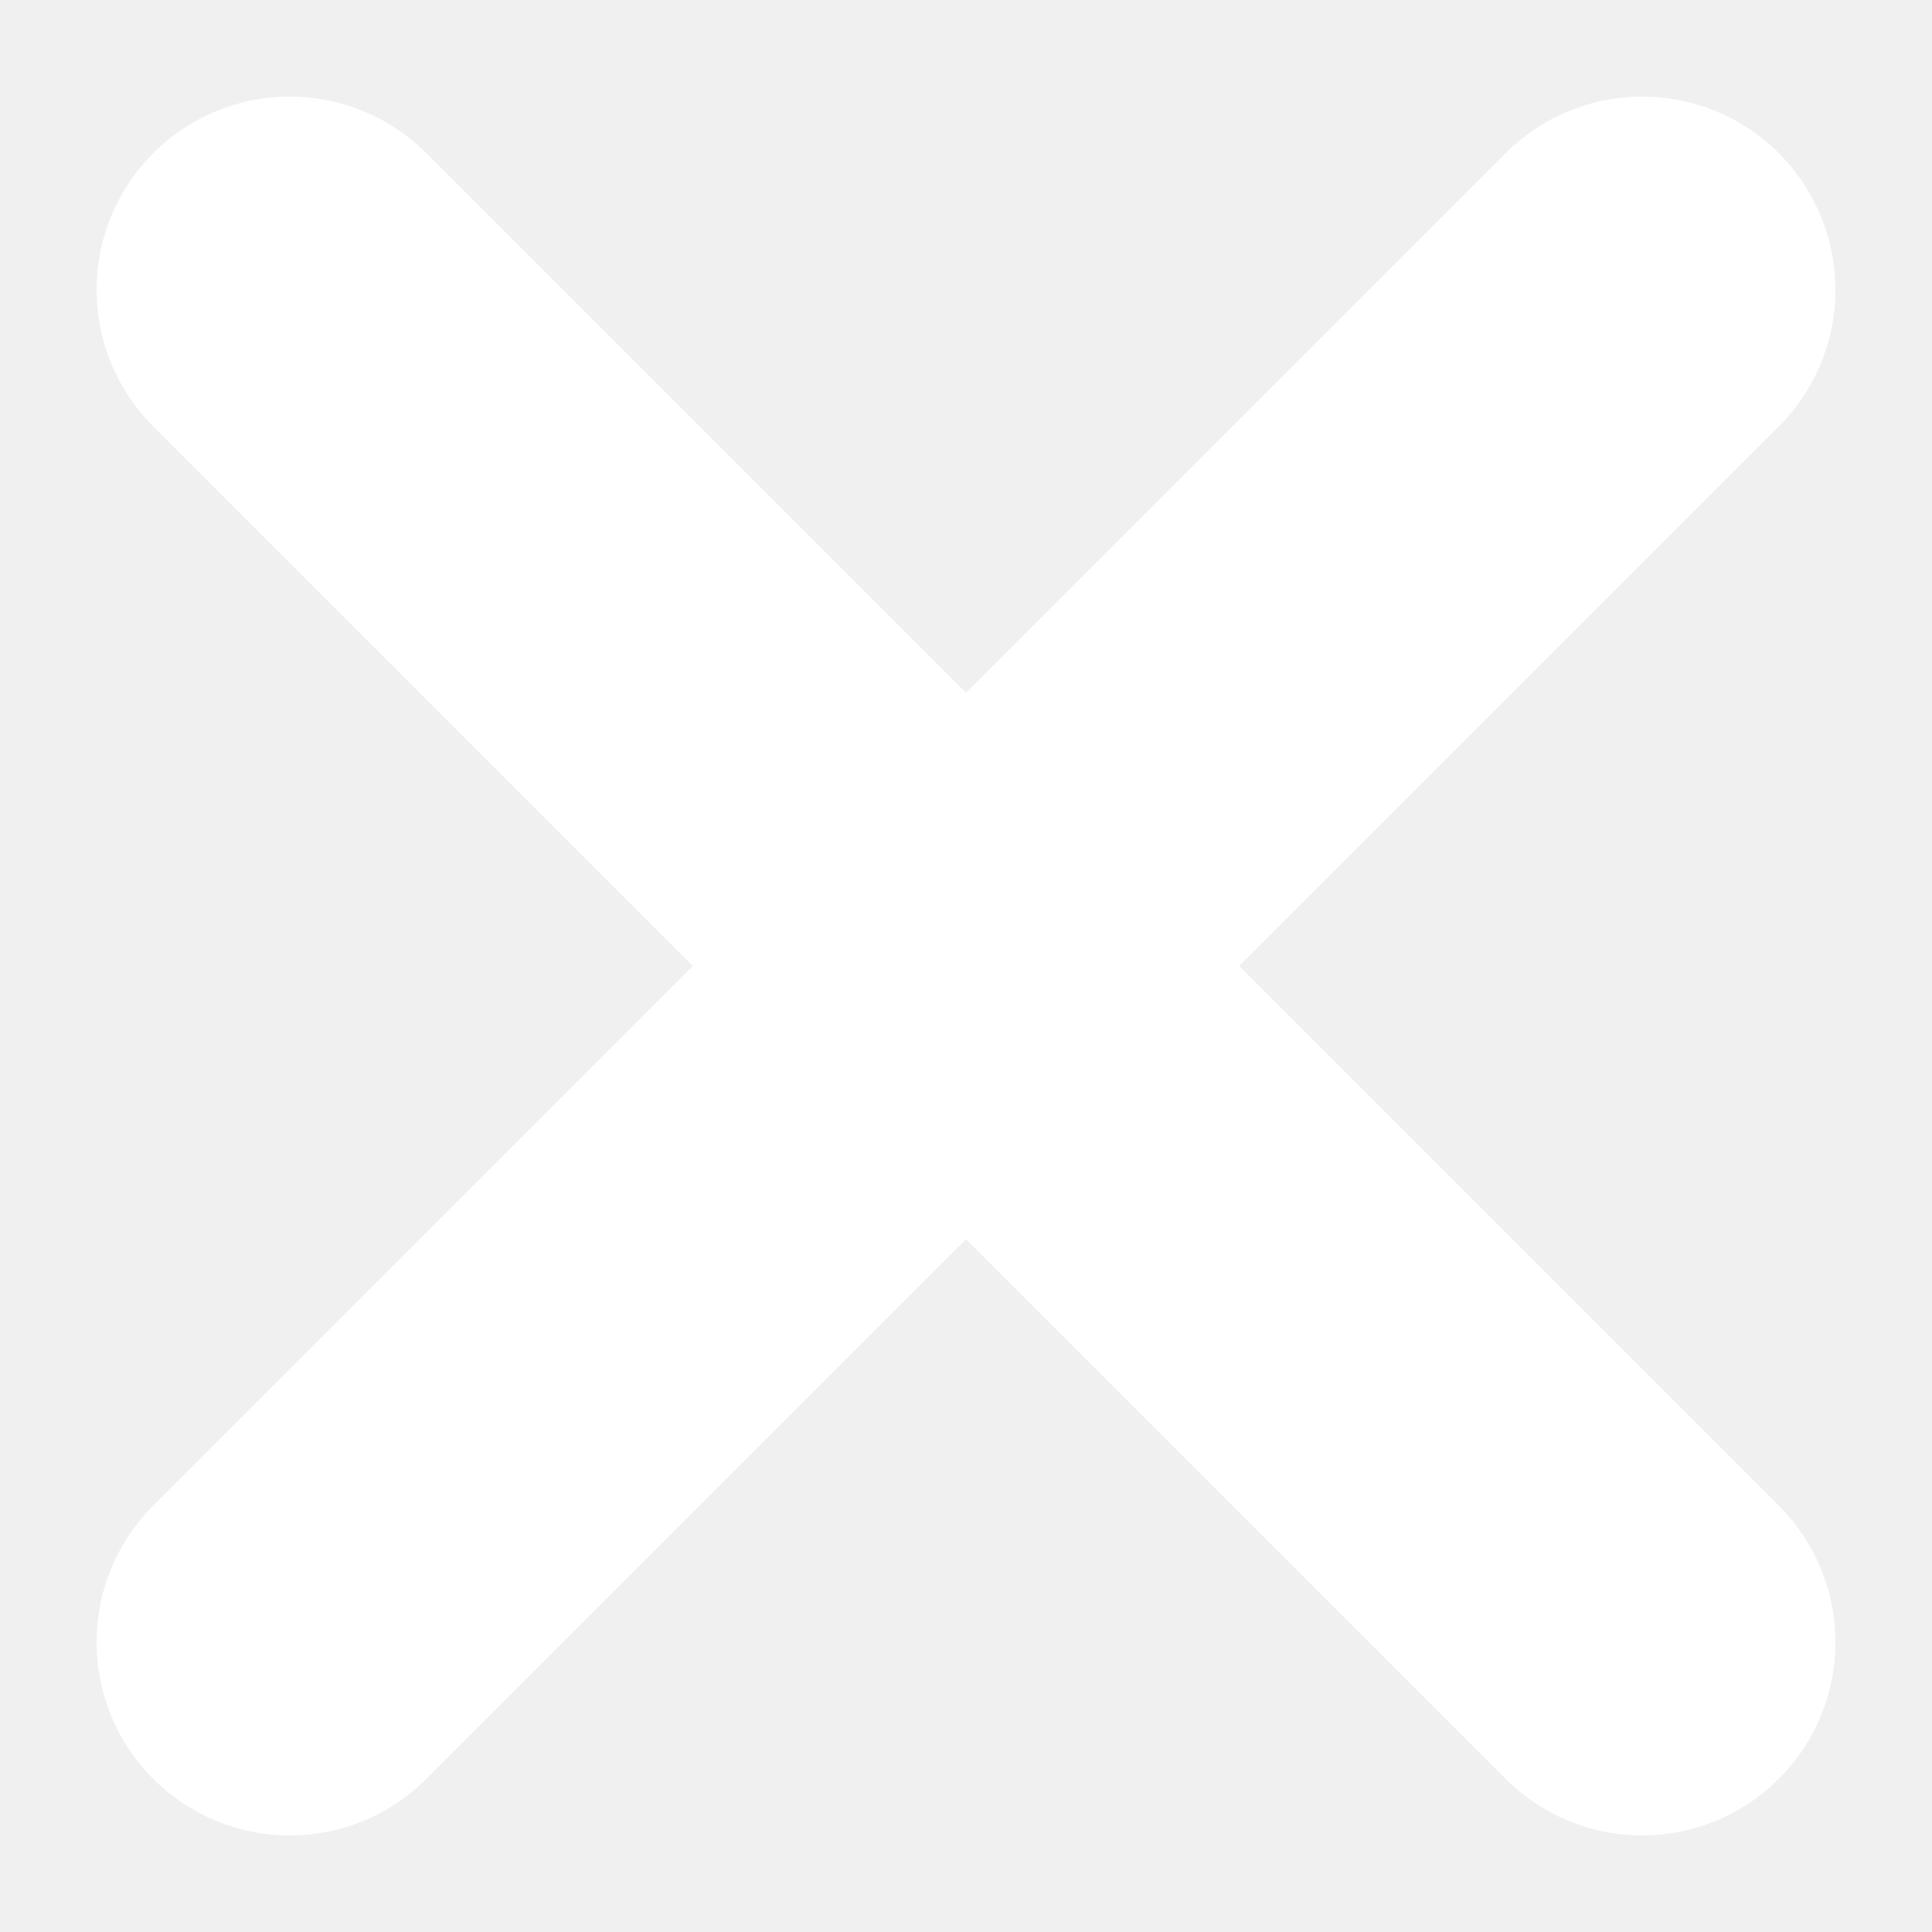
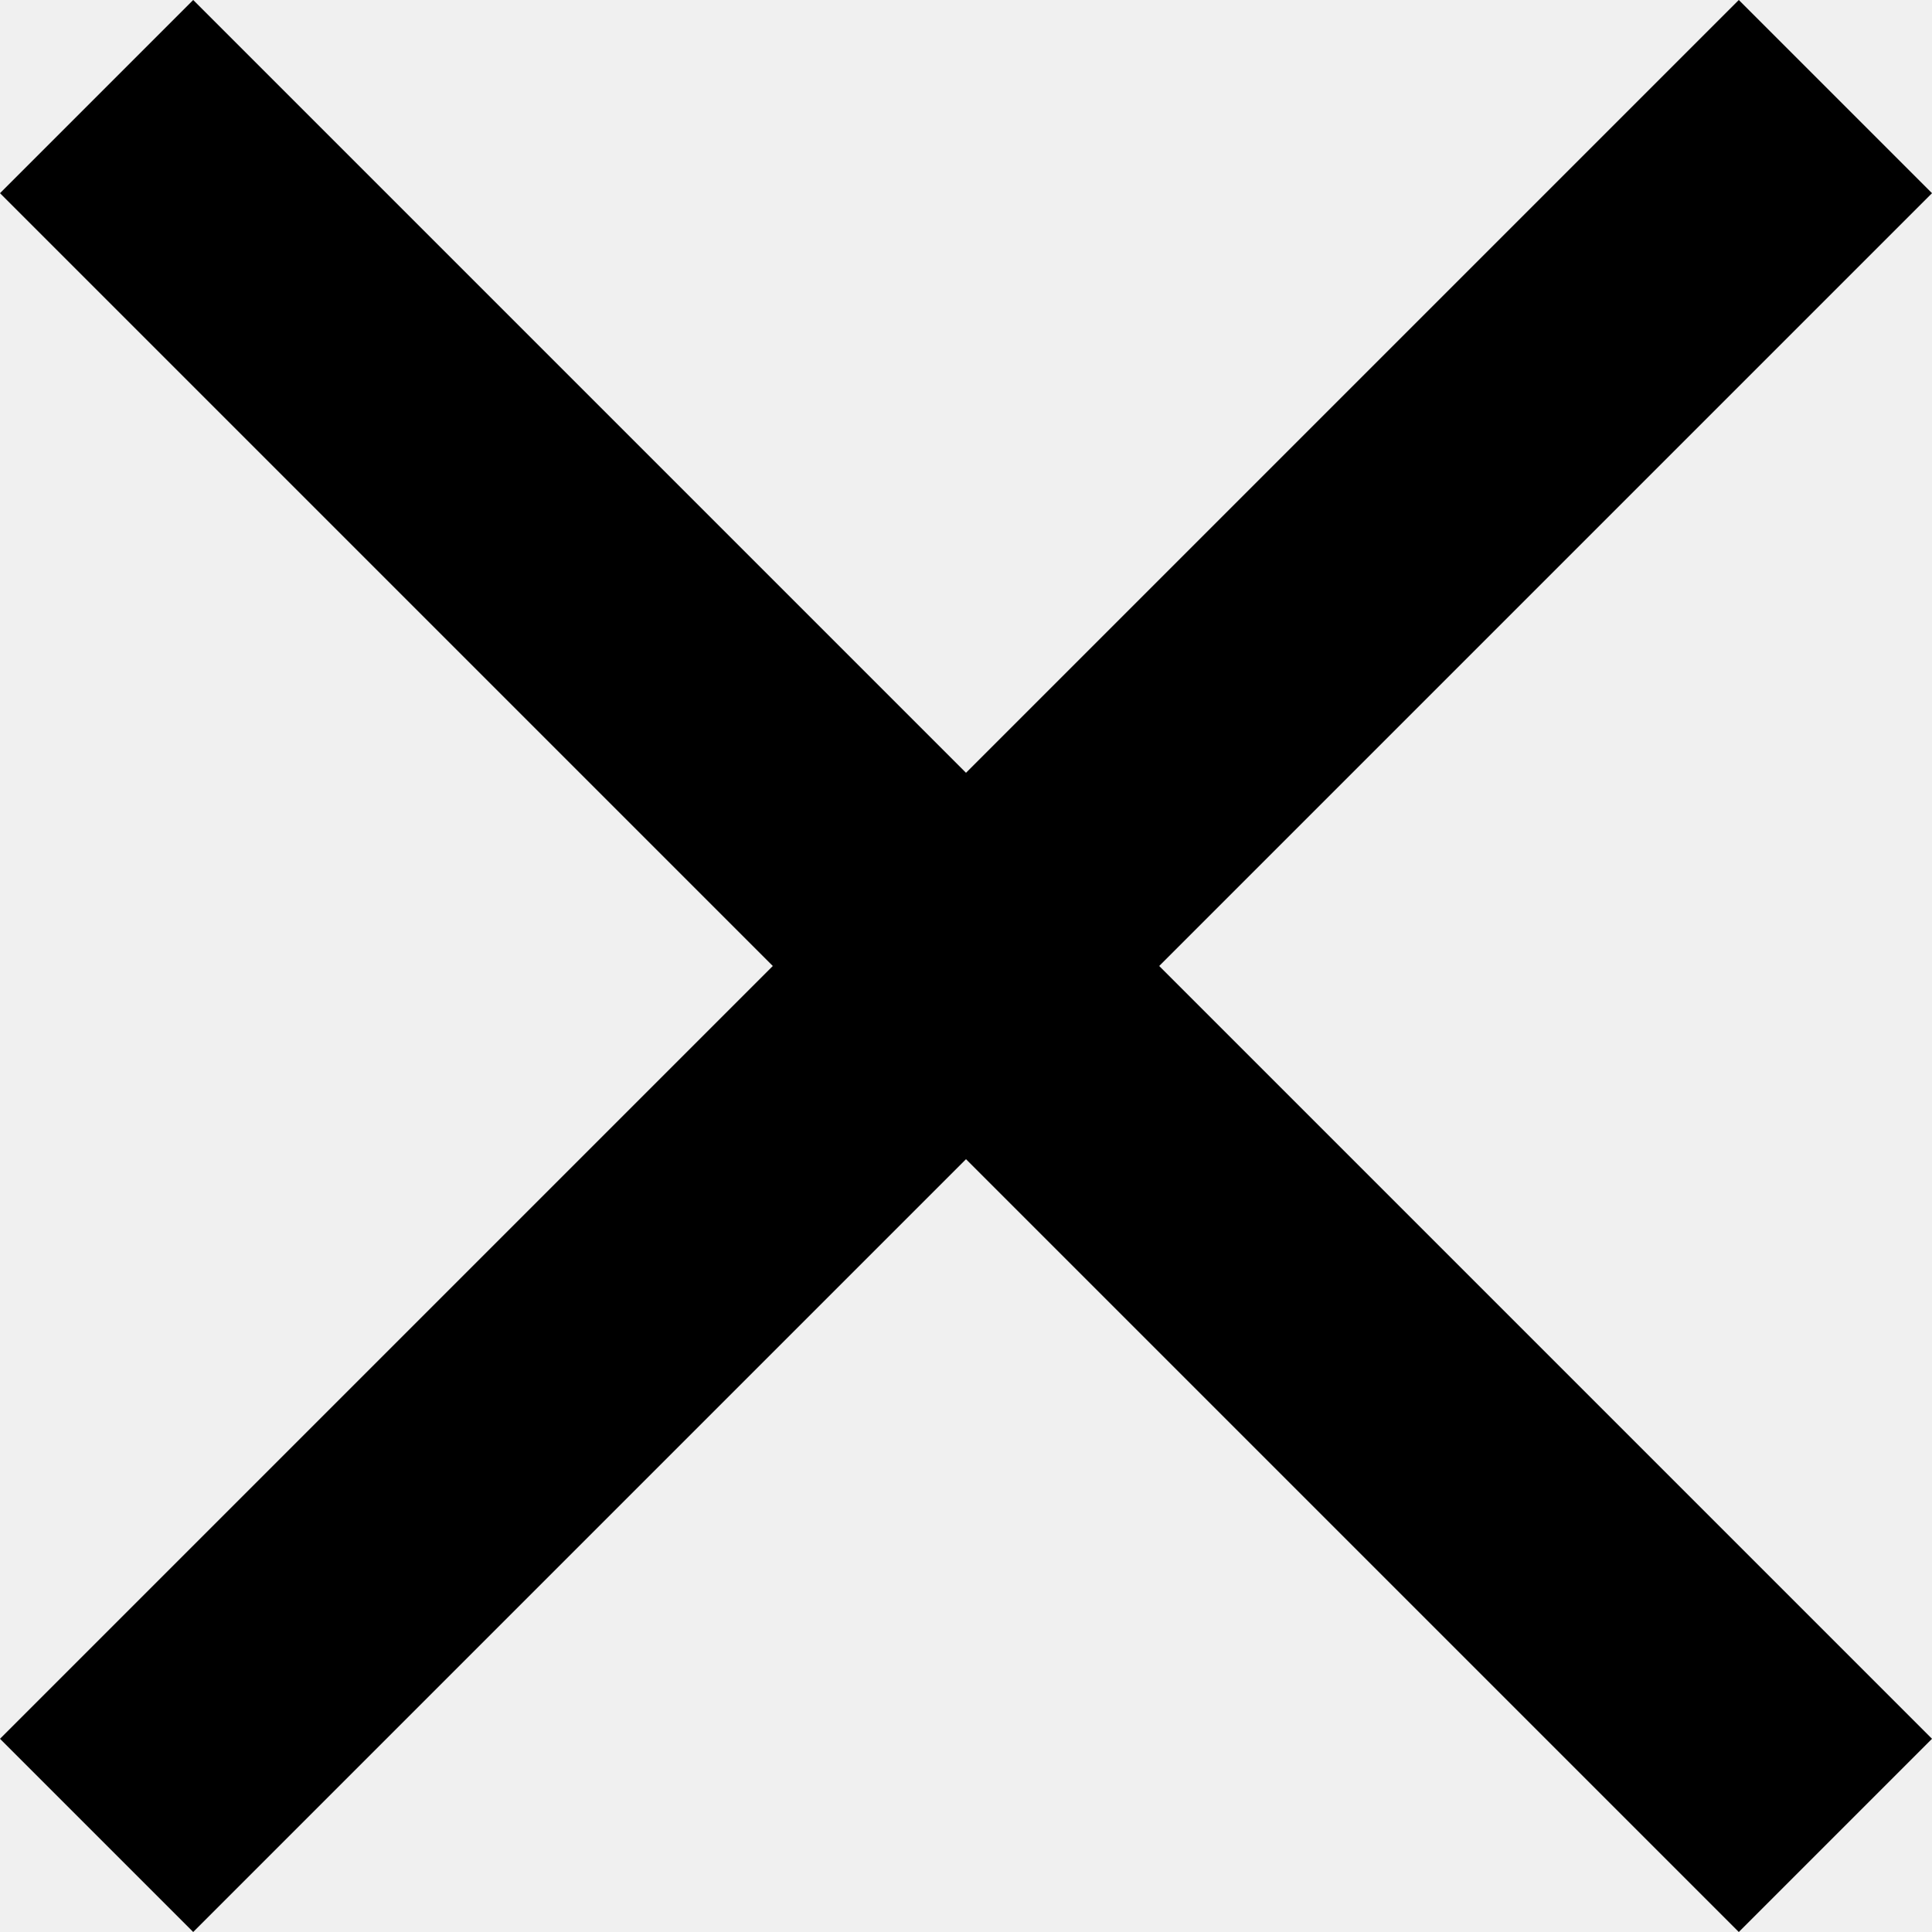
- <svg xmlns="http://www.w3.org/2000/svg" width="10" height="10" viewBox="0 0 10 10" fill="none">
-   <path d="M8.5 8.5L1.5 1.5M1.5 8.5L8.5 1.5L1.5 8.5Z" stroke="white" stroke-width="2" stroke-linecap="round" stroke-linejoin="round" />
+ <svg xmlns="http://www.w3.org/2000/svg" width="14" height="14" viewBox="0 0 14 14" fill="none">
+   <path d="M1.4 14L0 12.6L5.6 7L0 1.4L1.4 0L7 5.6L12.6 0L14 1.4L8.4 7L14 12.6L12.6 14L7 8.4L1.4 14Z" fill="black" />
</svg>
